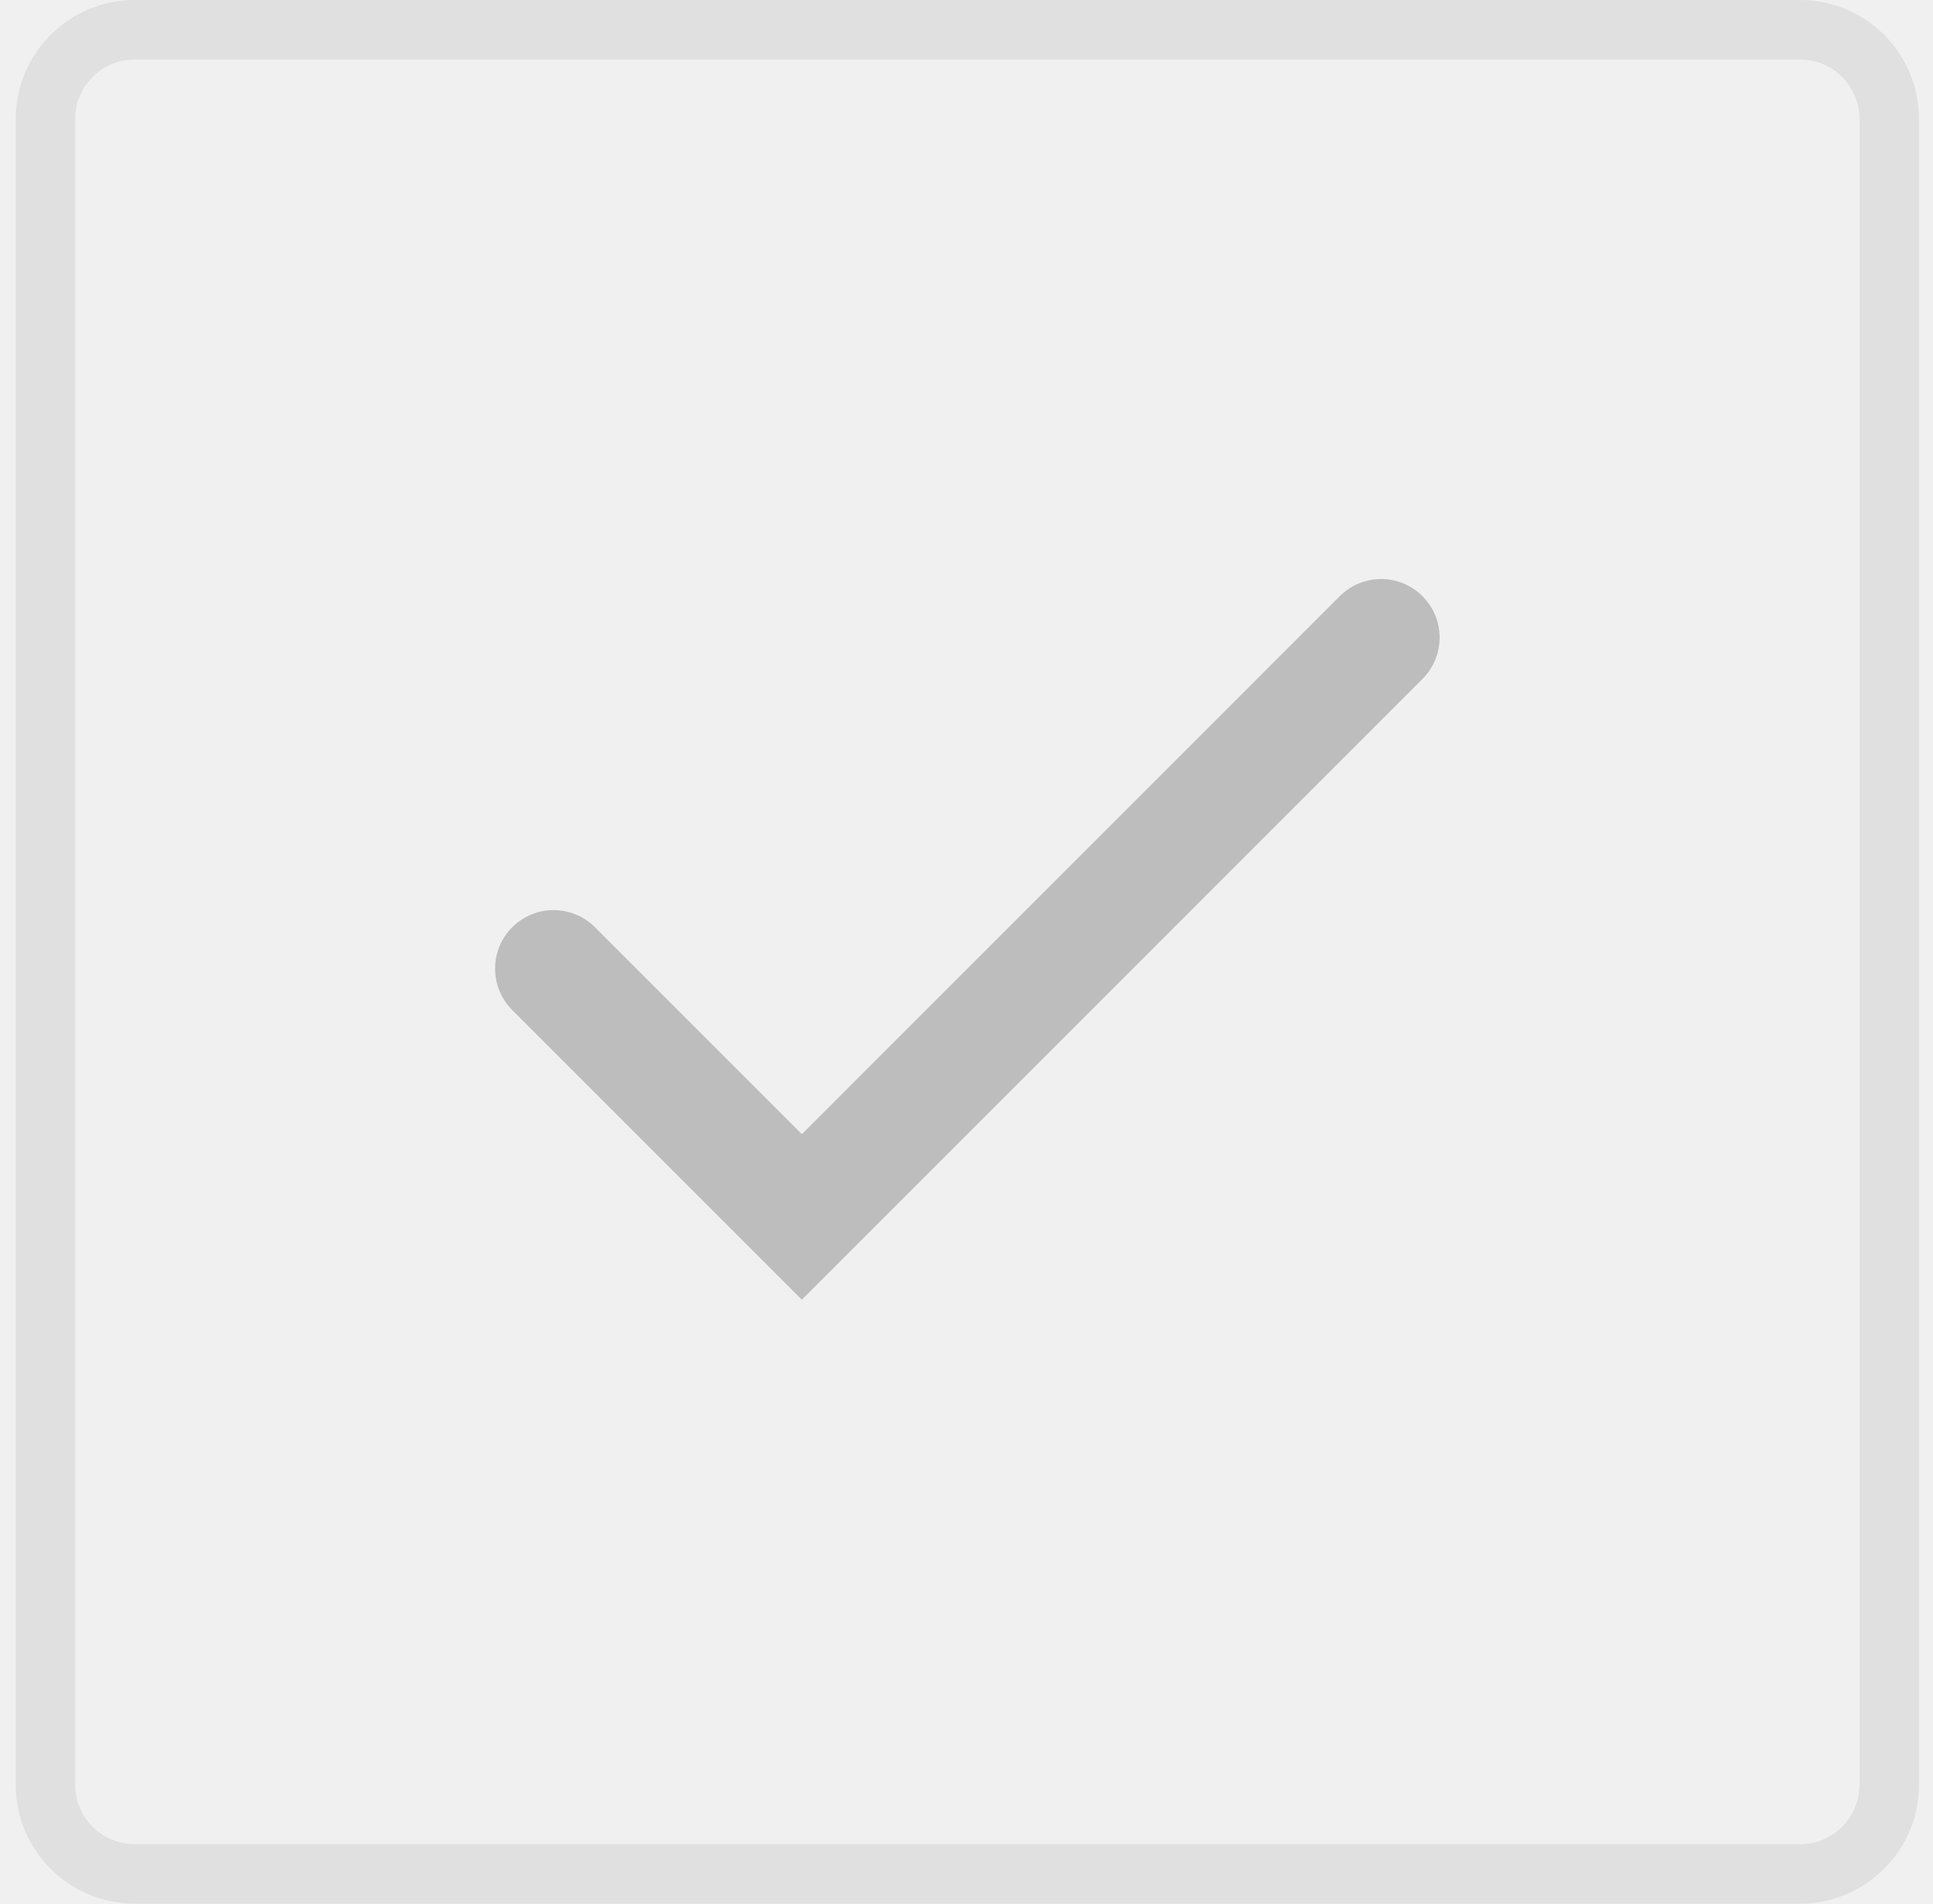
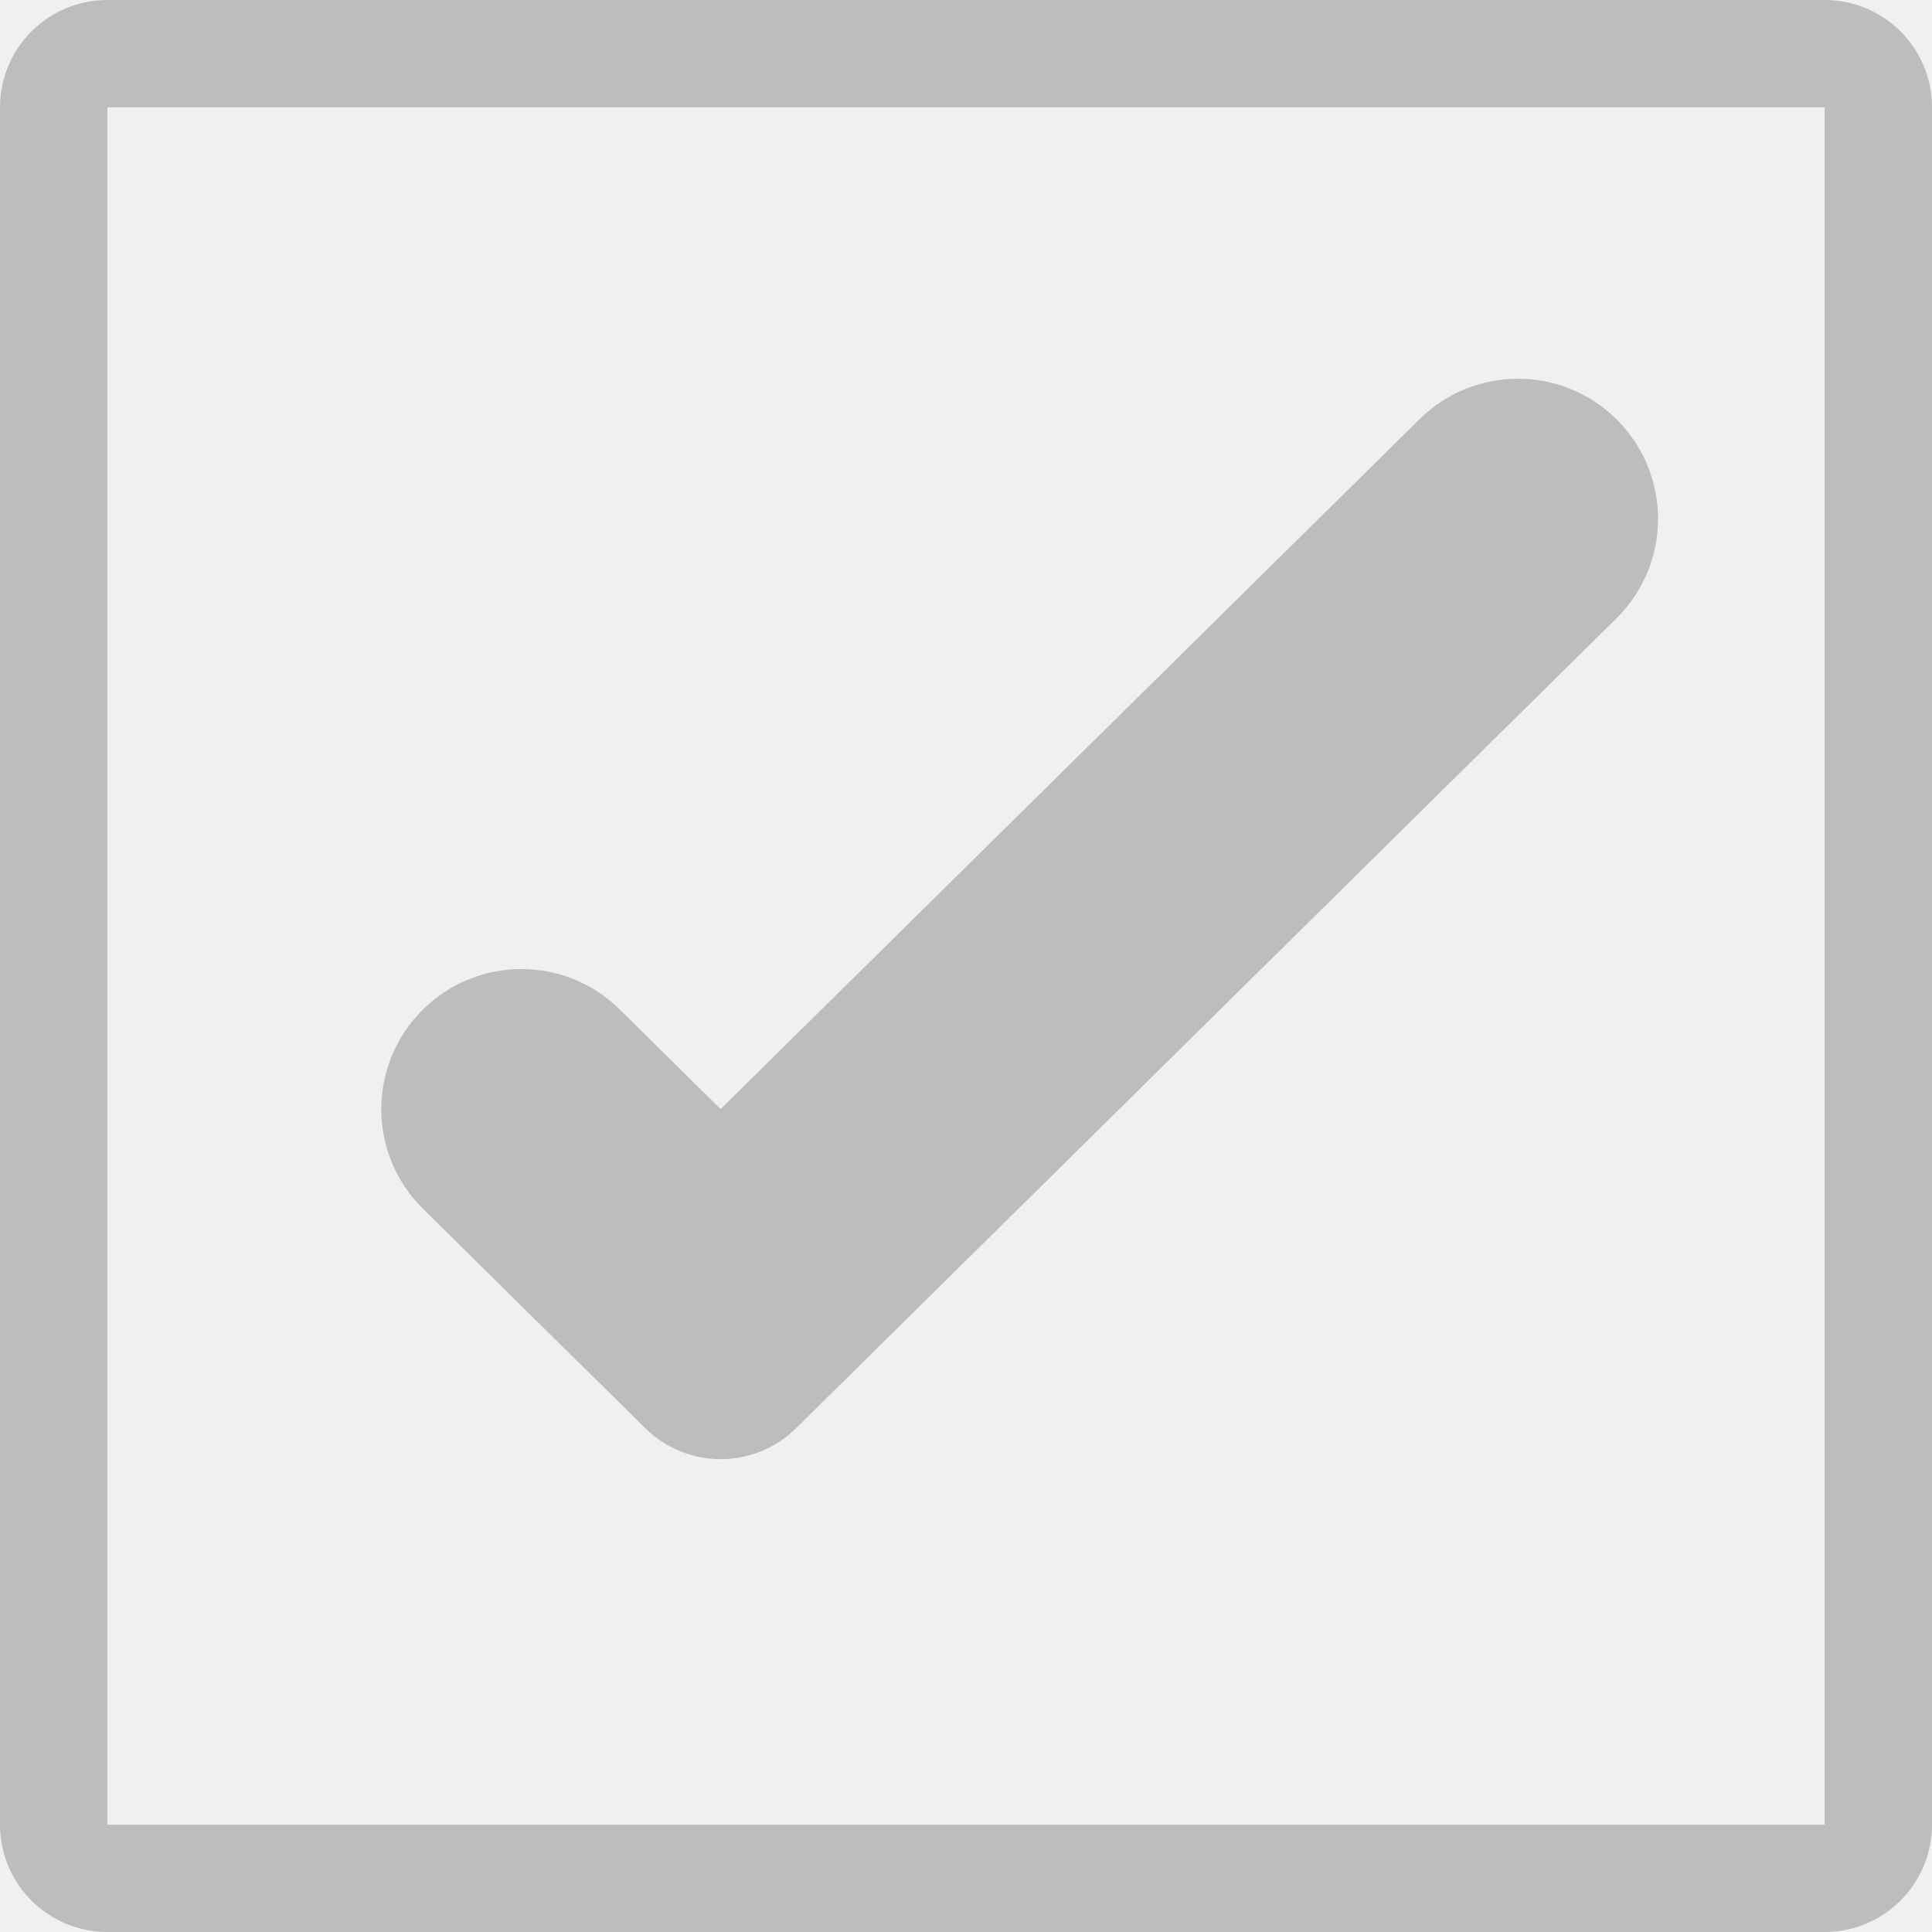
- <svg xmlns="http://www.w3.org/2000/svg" xmlns:xlink="http://www.w3.org/1999/xlink" width="65" height="64" viewBox="0 0 65 64" version="1.1">
-   <g id="Canvas" transform="translate(-182 -38)">
-     <g id="Group" style="mix-blend-mode:normal;">
-       <g id="Rectangle" style="mix-blend-mode:normal;">
+ <svg xmlns="http://www.w3.org/2000/svg" xmlns:xlink="http://www.w3.org/1999/xlink" width="18" height="18" viewBox="0 0 18 18" version="1.1">
+   <g id="Canvas" transform="translate(767 -793)">
+     <g id="Icon" style="mix-blend-mode:normal;">
+       <g id="Rectangle 2" style="mix-blend-mode:normal;">
        <mask id="mask0_outline_ins">
-           <use xlink:href="#path0_fill" fill="white" transform="translate(182.529 38)" />
+           <use xlink:href="#path0_fill" fill="white" transform="translate(-767 793)" />
        </mask>
        <g mask="url(#mask0_outline_ins)">
-           <use xlink:href="#path1_stroke_2x" transform="translate(182.529 38)" fill="#E0E0E0" style="mix-blend-mode:normal;" />
+           <use xlink:href="#path1_stroke_2x" transform="translate(-767 793)" fill="#BDBDBD" style="mix-blend-mode:normal;" />
        </g>
      </g>
      <g id="Union" style="mix-blend-mode:normal;">
-         <use xlink:href="#path2_fill" transform="matrix(0.707107 -0.707107 0.707107 0.707107 197.833 70.5652)" fill="#BDBDBD" style="mix-blend-mode:normal;" />
+         <use xlink:href="#path2_fill" transform="translate(-764 796)" fill="#BDBDBD" style="mix-blend-mode:normal;" />
      </g>
    </g>
  </g>
  <defs>
-     <path id="path0_fill" d="M 0 4C 0 1.791 1.791 0 4 0L 60 0C 62.209 0 64 1.791 64 4L 64 60C 64 62.209 62.209 64 60 64L 4 64C 1.791 64 0 62.209 0 60L 0 4Z" />
-     <path id="path1_stroke_2x" d="M 4 2L 60 2L 60 -2L 4 -2L 4 2ZM 62 4L 62 60L 66 60L 66 4L 62 4ZM 60 62L 4 62L 4 66L 60 66L 60 62ZM 2 60L 2 4L -2 4L -2 60L 2 60ZM 4 -2C 0.686 -2 -2 0.686 -2 4L 2 4C 2 2.895 2.895 2 4 2L 4 -2ZM 60 2C 61.105 2 62 2.895 62 4L 66 4C 66 0.686 63.314 -2 60 -2L 60 2ZM 62 60C 62 61.105 61.105 62 60 62L 60 66C 63.314 66 66 63.314 66 60L 62 60ZM 4 62C 2.895 62 2 61.105 2 60L -2 60C -2 63.314 0.686 66 4 66L 4 62Z" />
-     <path id="path2_fill" d="M 3.935 1.968C 3.935 0.881 3.054 0 1.968 0L 1.968 0C 0.881 0 0 0.881 0 1.968L 0 11.806L 0 15.741L 3.935 15.741L 29.514 15.741C 30.601 15.741 31.482 14.86 31.482 13.773L 31.482 13.773C 31.482 12.687 30.601 11.806 29.514 11.806L 3.935 11.806L 3.935 1.968Z" />
+     <path id="path0_fill" d="M 0 1C 0 0.448 0.448 0 1 0L 17 0C 17.552 0 18 0.448 18 1L 18 17C 18 17.552 17.552 18 17 18L 1 18C 0.448 18 0 17.552 0 17L 0 1Z" />
+     <path id="path1_stroke_2x" d="M 1 1L 17 1L 17 -1L 1 -1L 1 1ZM 17 1L 17 17L 19 17L 19 1L 17 1ZM 17 17L 1 17L 1 19L 17 19L 17 17ZM 1 17L 1 1L -1 1L -1 17L 1 17ZM 1 -1C -0.105 -1 -1 -0.105 -1 1L 1 1L 1 1L 1 -1ZM 17 1L 17 1L 19 1C 19 -0.105 18.105 -1 17 -1L 17 1ZM 17 17L 17 19C 18.105 19 19 18.105 19 17L 17 17ZM 1 17L 1 17L -1 17C -1 18.105 -0.105 19 1 19L 1 17Z" />
+     <path id="path2_fill" d="M 12.059 2.762C 12.577 2.251 12.577 1.416 12.059 0.905L 12.059 0.905C 11.551 0.403 10.734 0.403 10.226 0.905L 3.714 7.333L 2.774 6.405C 2.266 5.903 1.449 5.903 0.941 6.405L 0.941 6.405C 0.423 6.916 0.423 7.751 0.941 8.262L 1.857 9.167L 3.012 10.306C 3.401 10.691 4.027 10.691 4.417 10.306L 5.571 9.167L 12.059 2.762Z" />
  </defs>
</svg>
